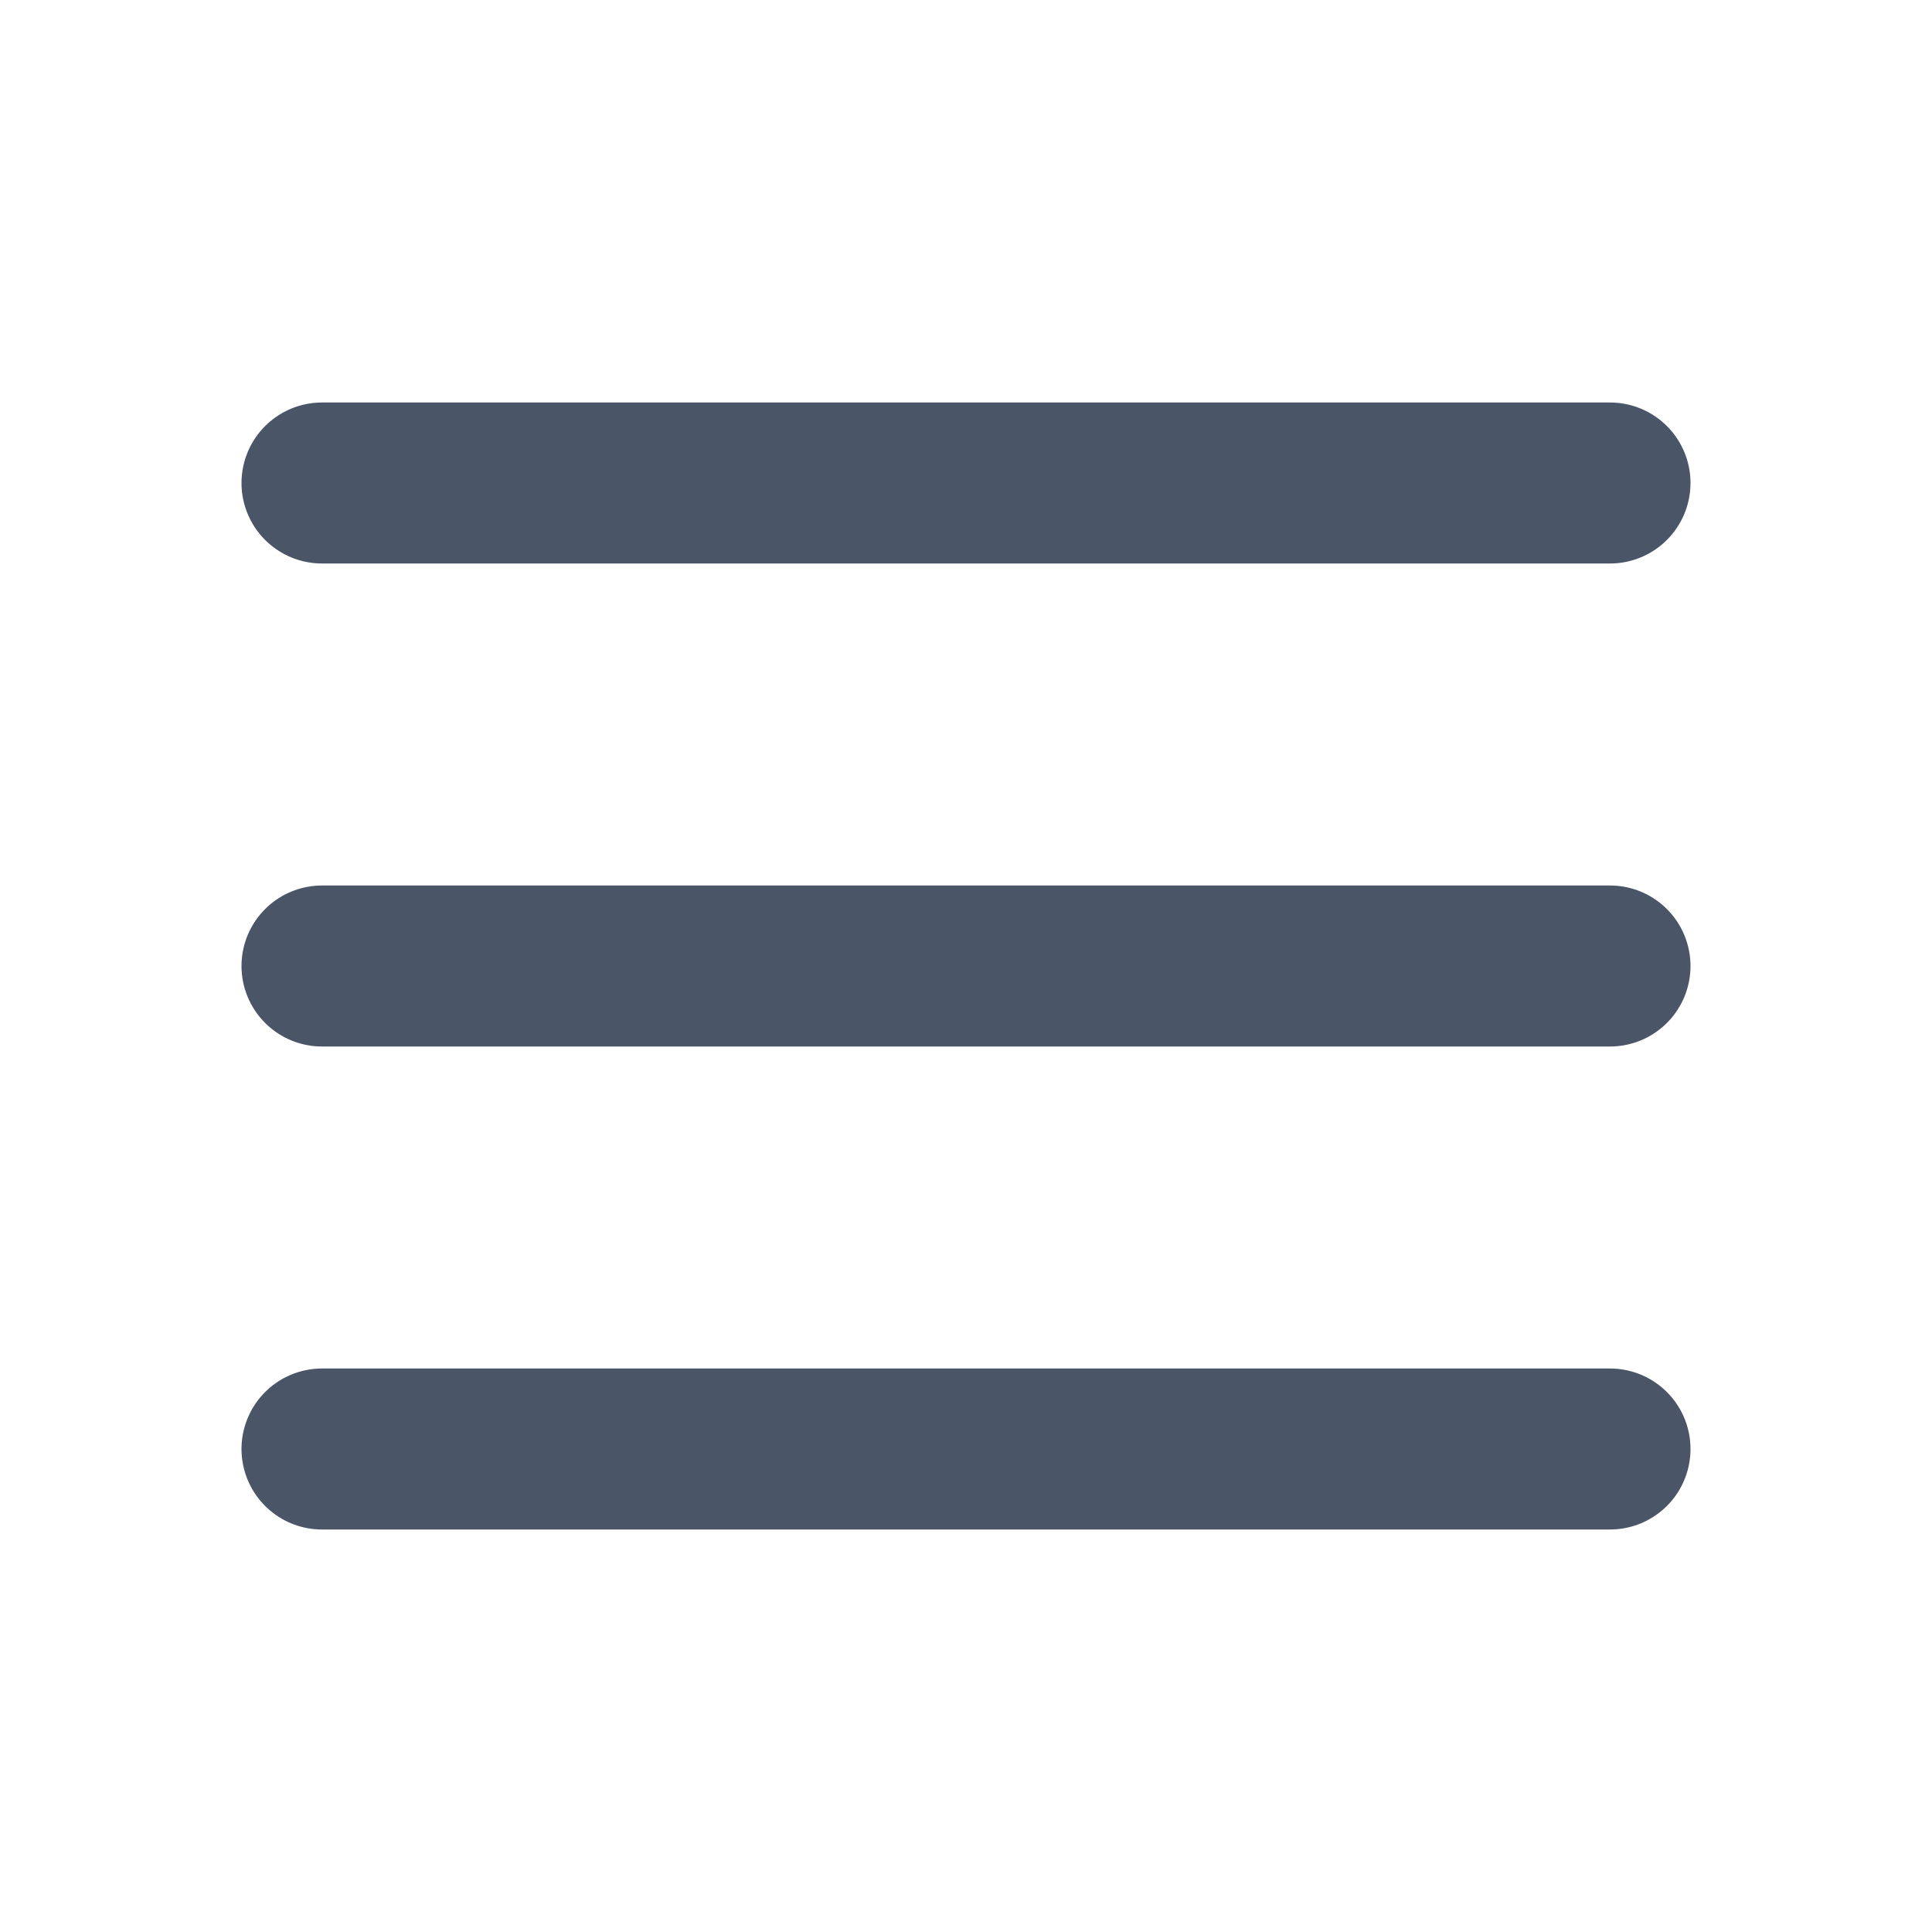
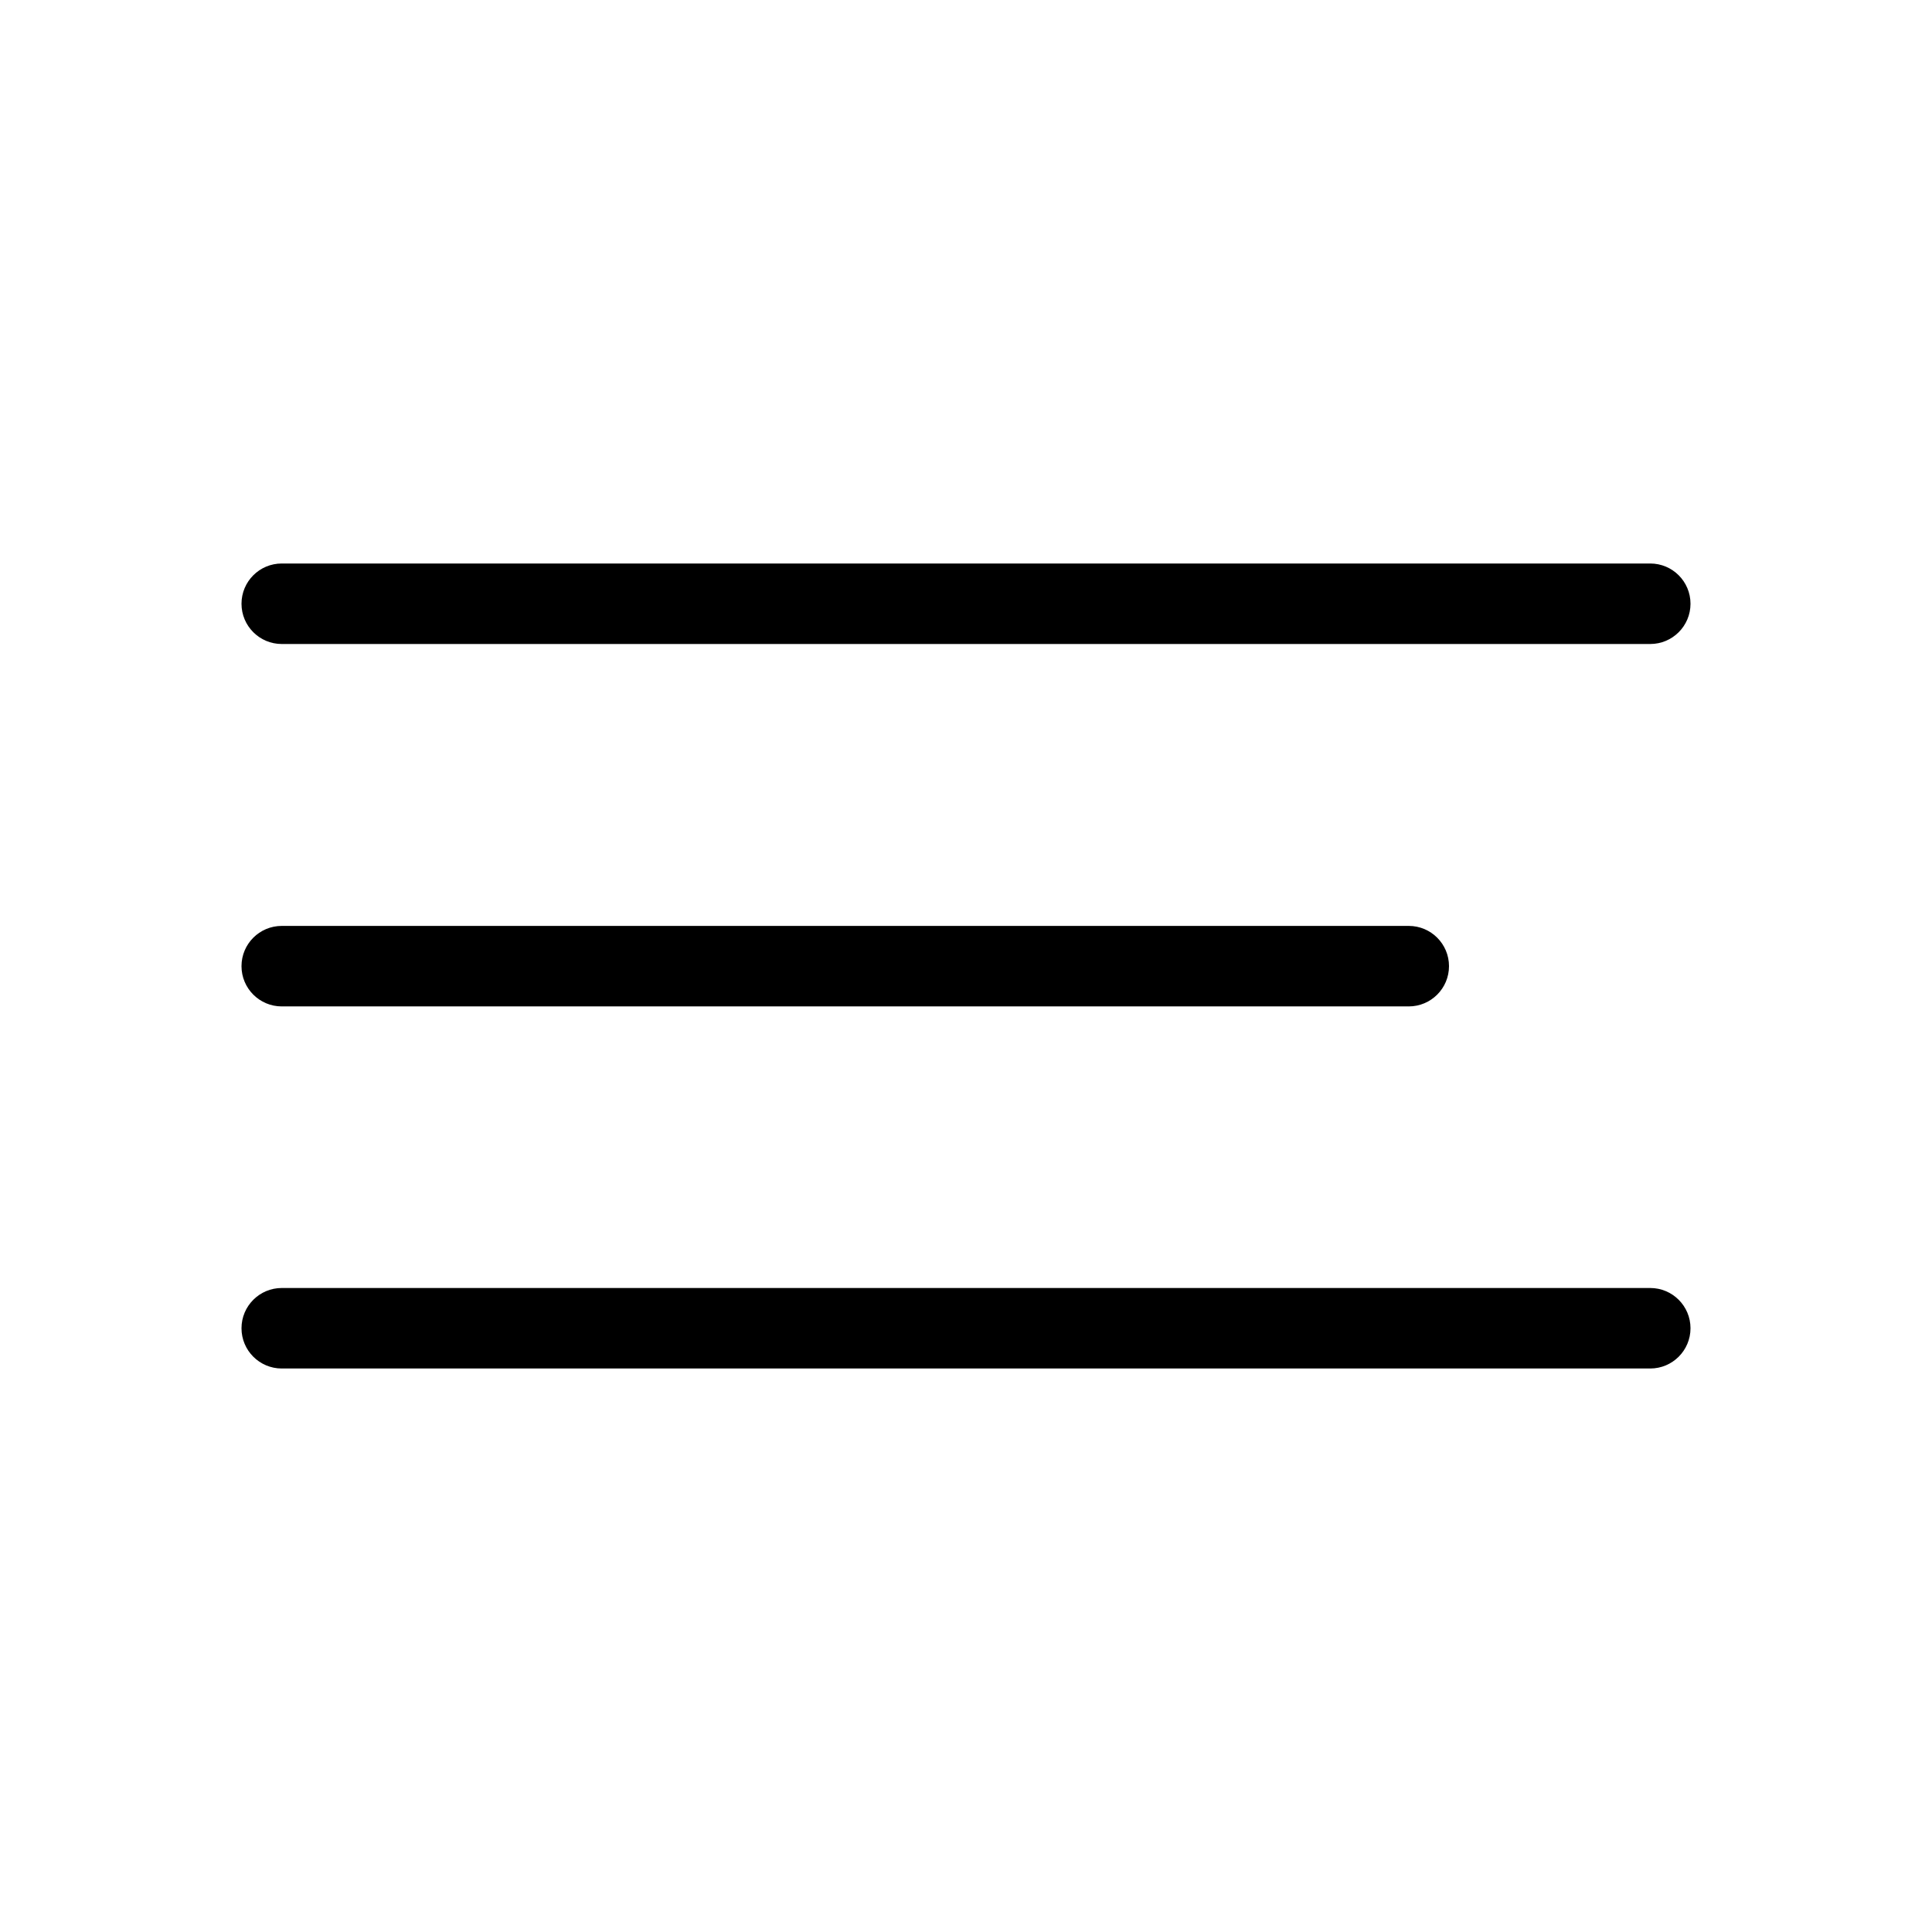
<svg xmlns="http://www.w3.org/2000/svg" width="24" height="24" viewBox="0 0 24 24" fill="none">
-   <path d="M4 6H20M4 12H20M4 18H20" stroke="#4A5568" stroke-width="2" stroke-linecap="round" stroke-linejoin="round" />
+   <rect x="3" y="7" width="18" height="1" rx="0.5" fill="black" />
+   <rect x="3" y="11.502" width="15" height="1" rx="0.5" fill="black" />
+   <path d="M3 16.5C3 16.224 3.224 16 3.5 16H20.5C20.776 16 21 16.224 21 16.5V16.5C21 16.776 20.776 17 20.5 17H3.5C3.224 17 3 16.776 3 16.5V16.5Z" fill="black" />
</svg>
